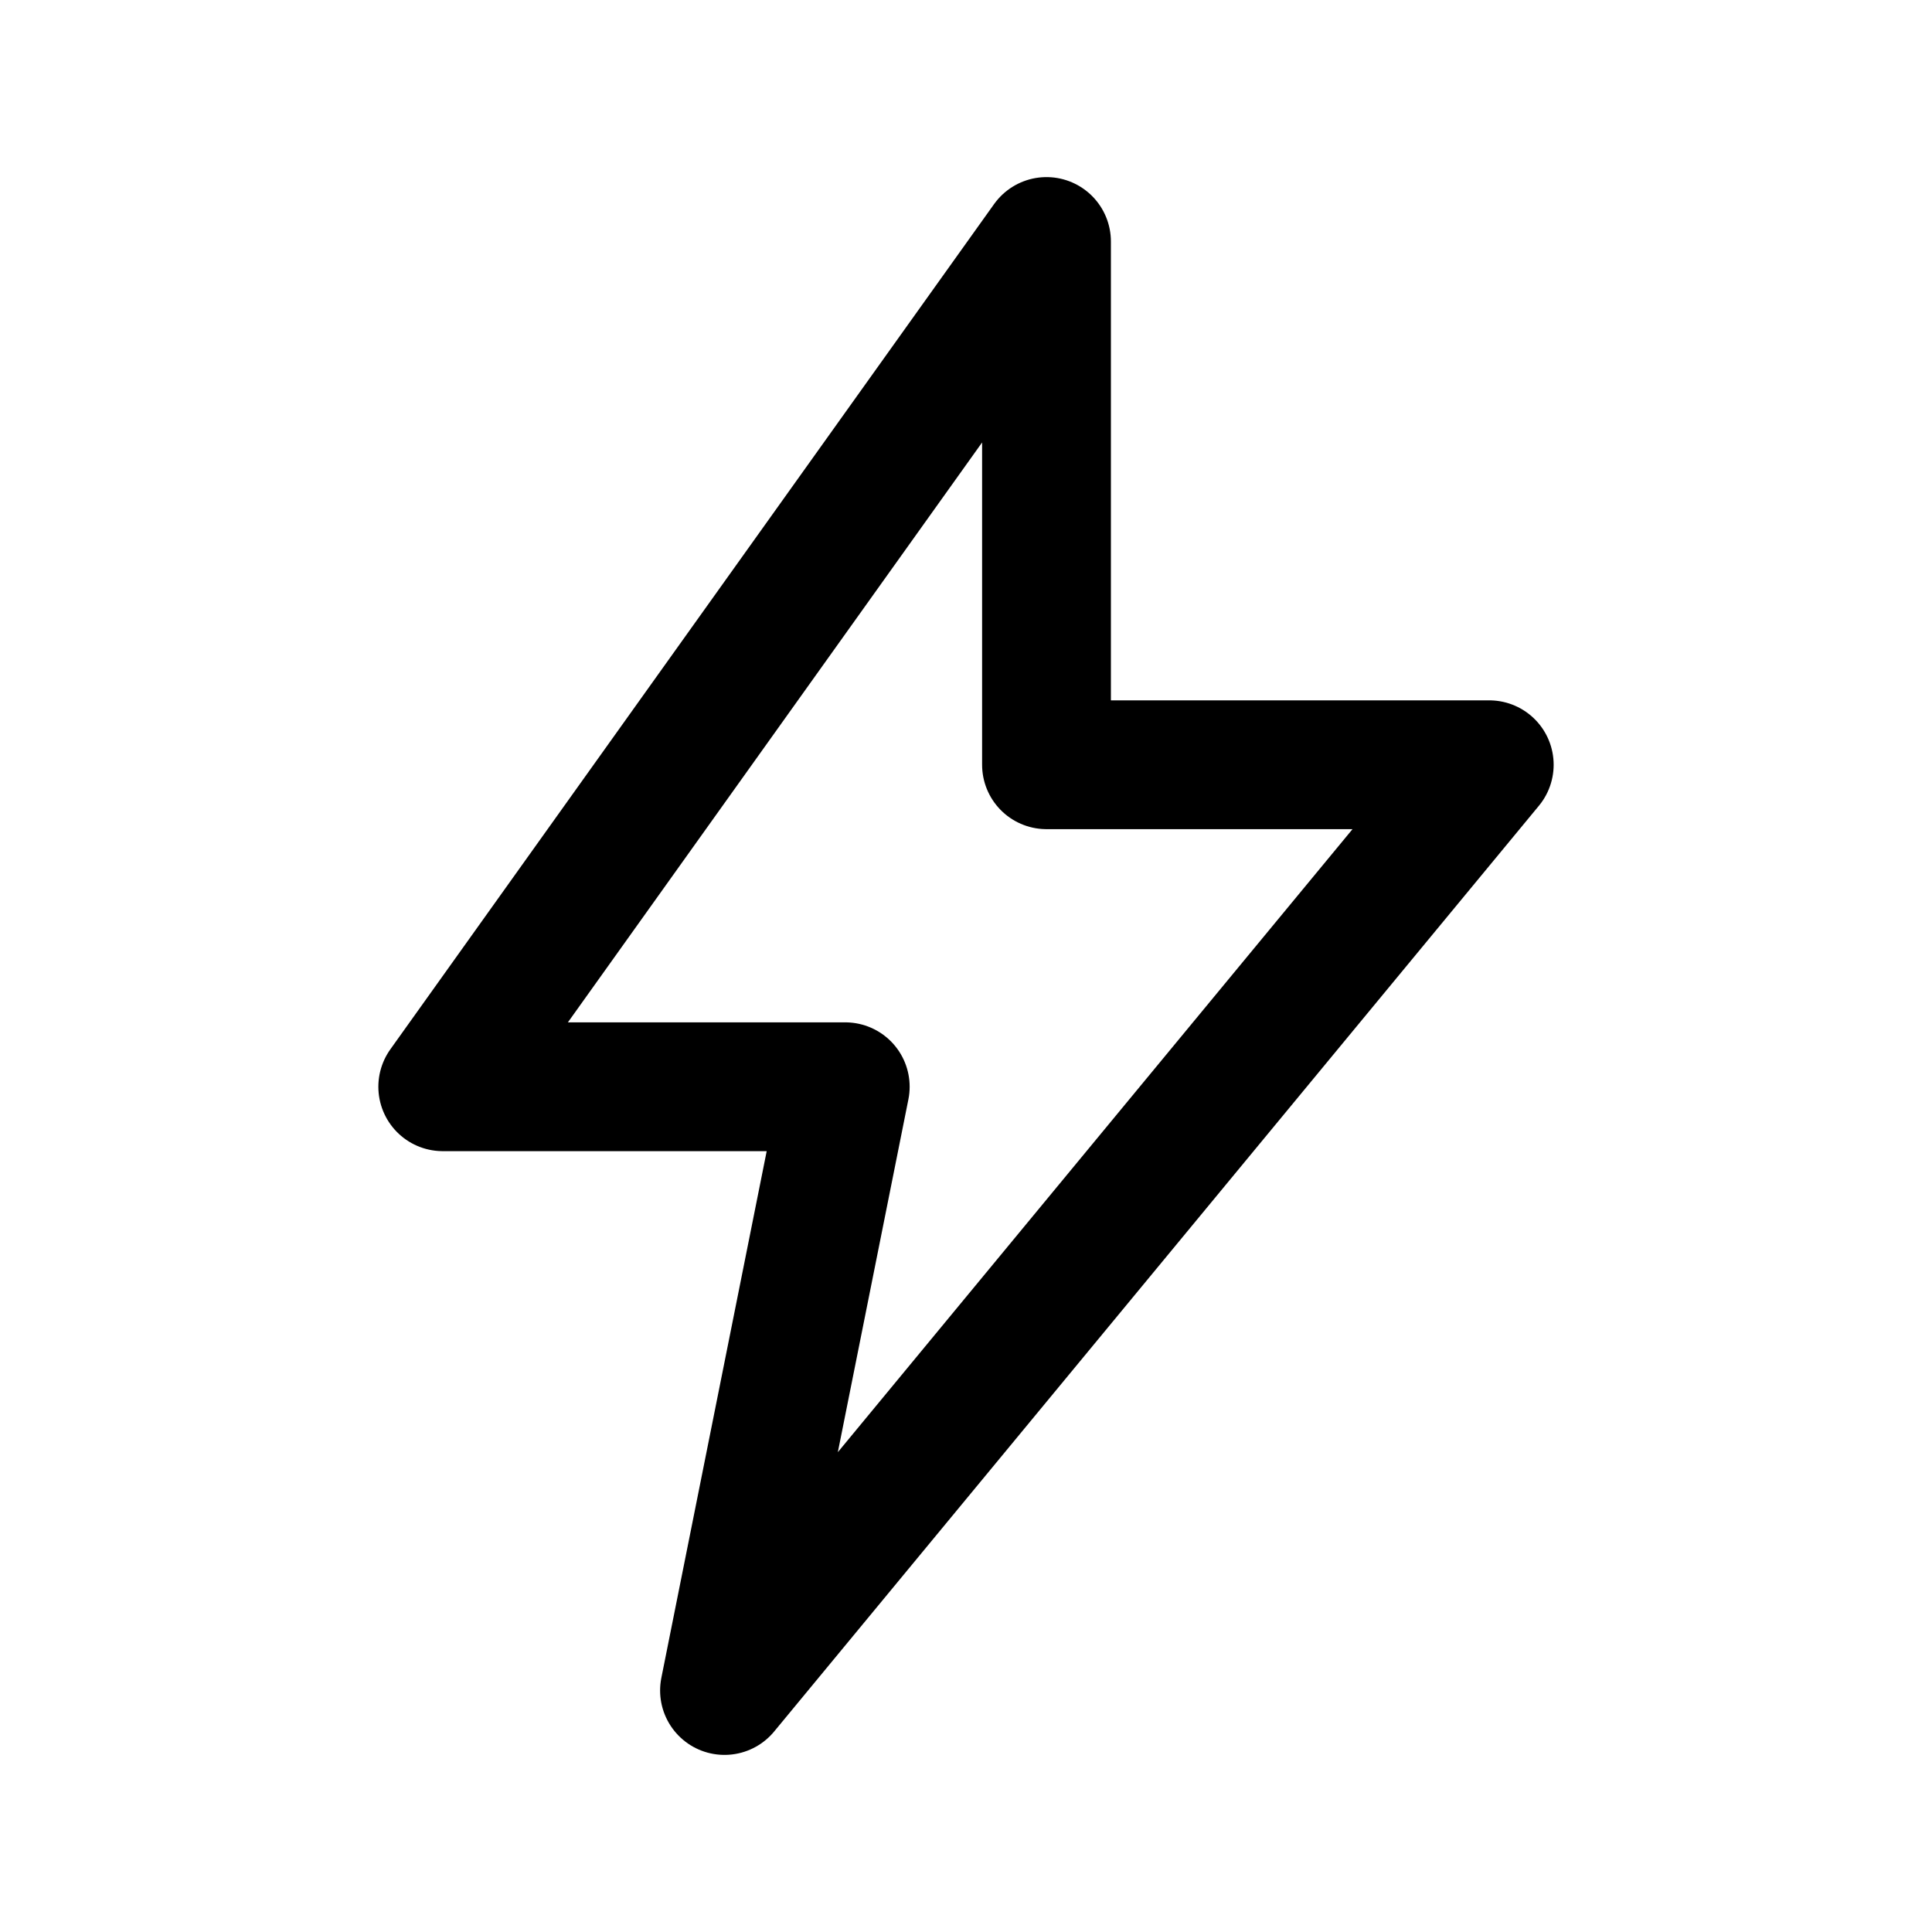
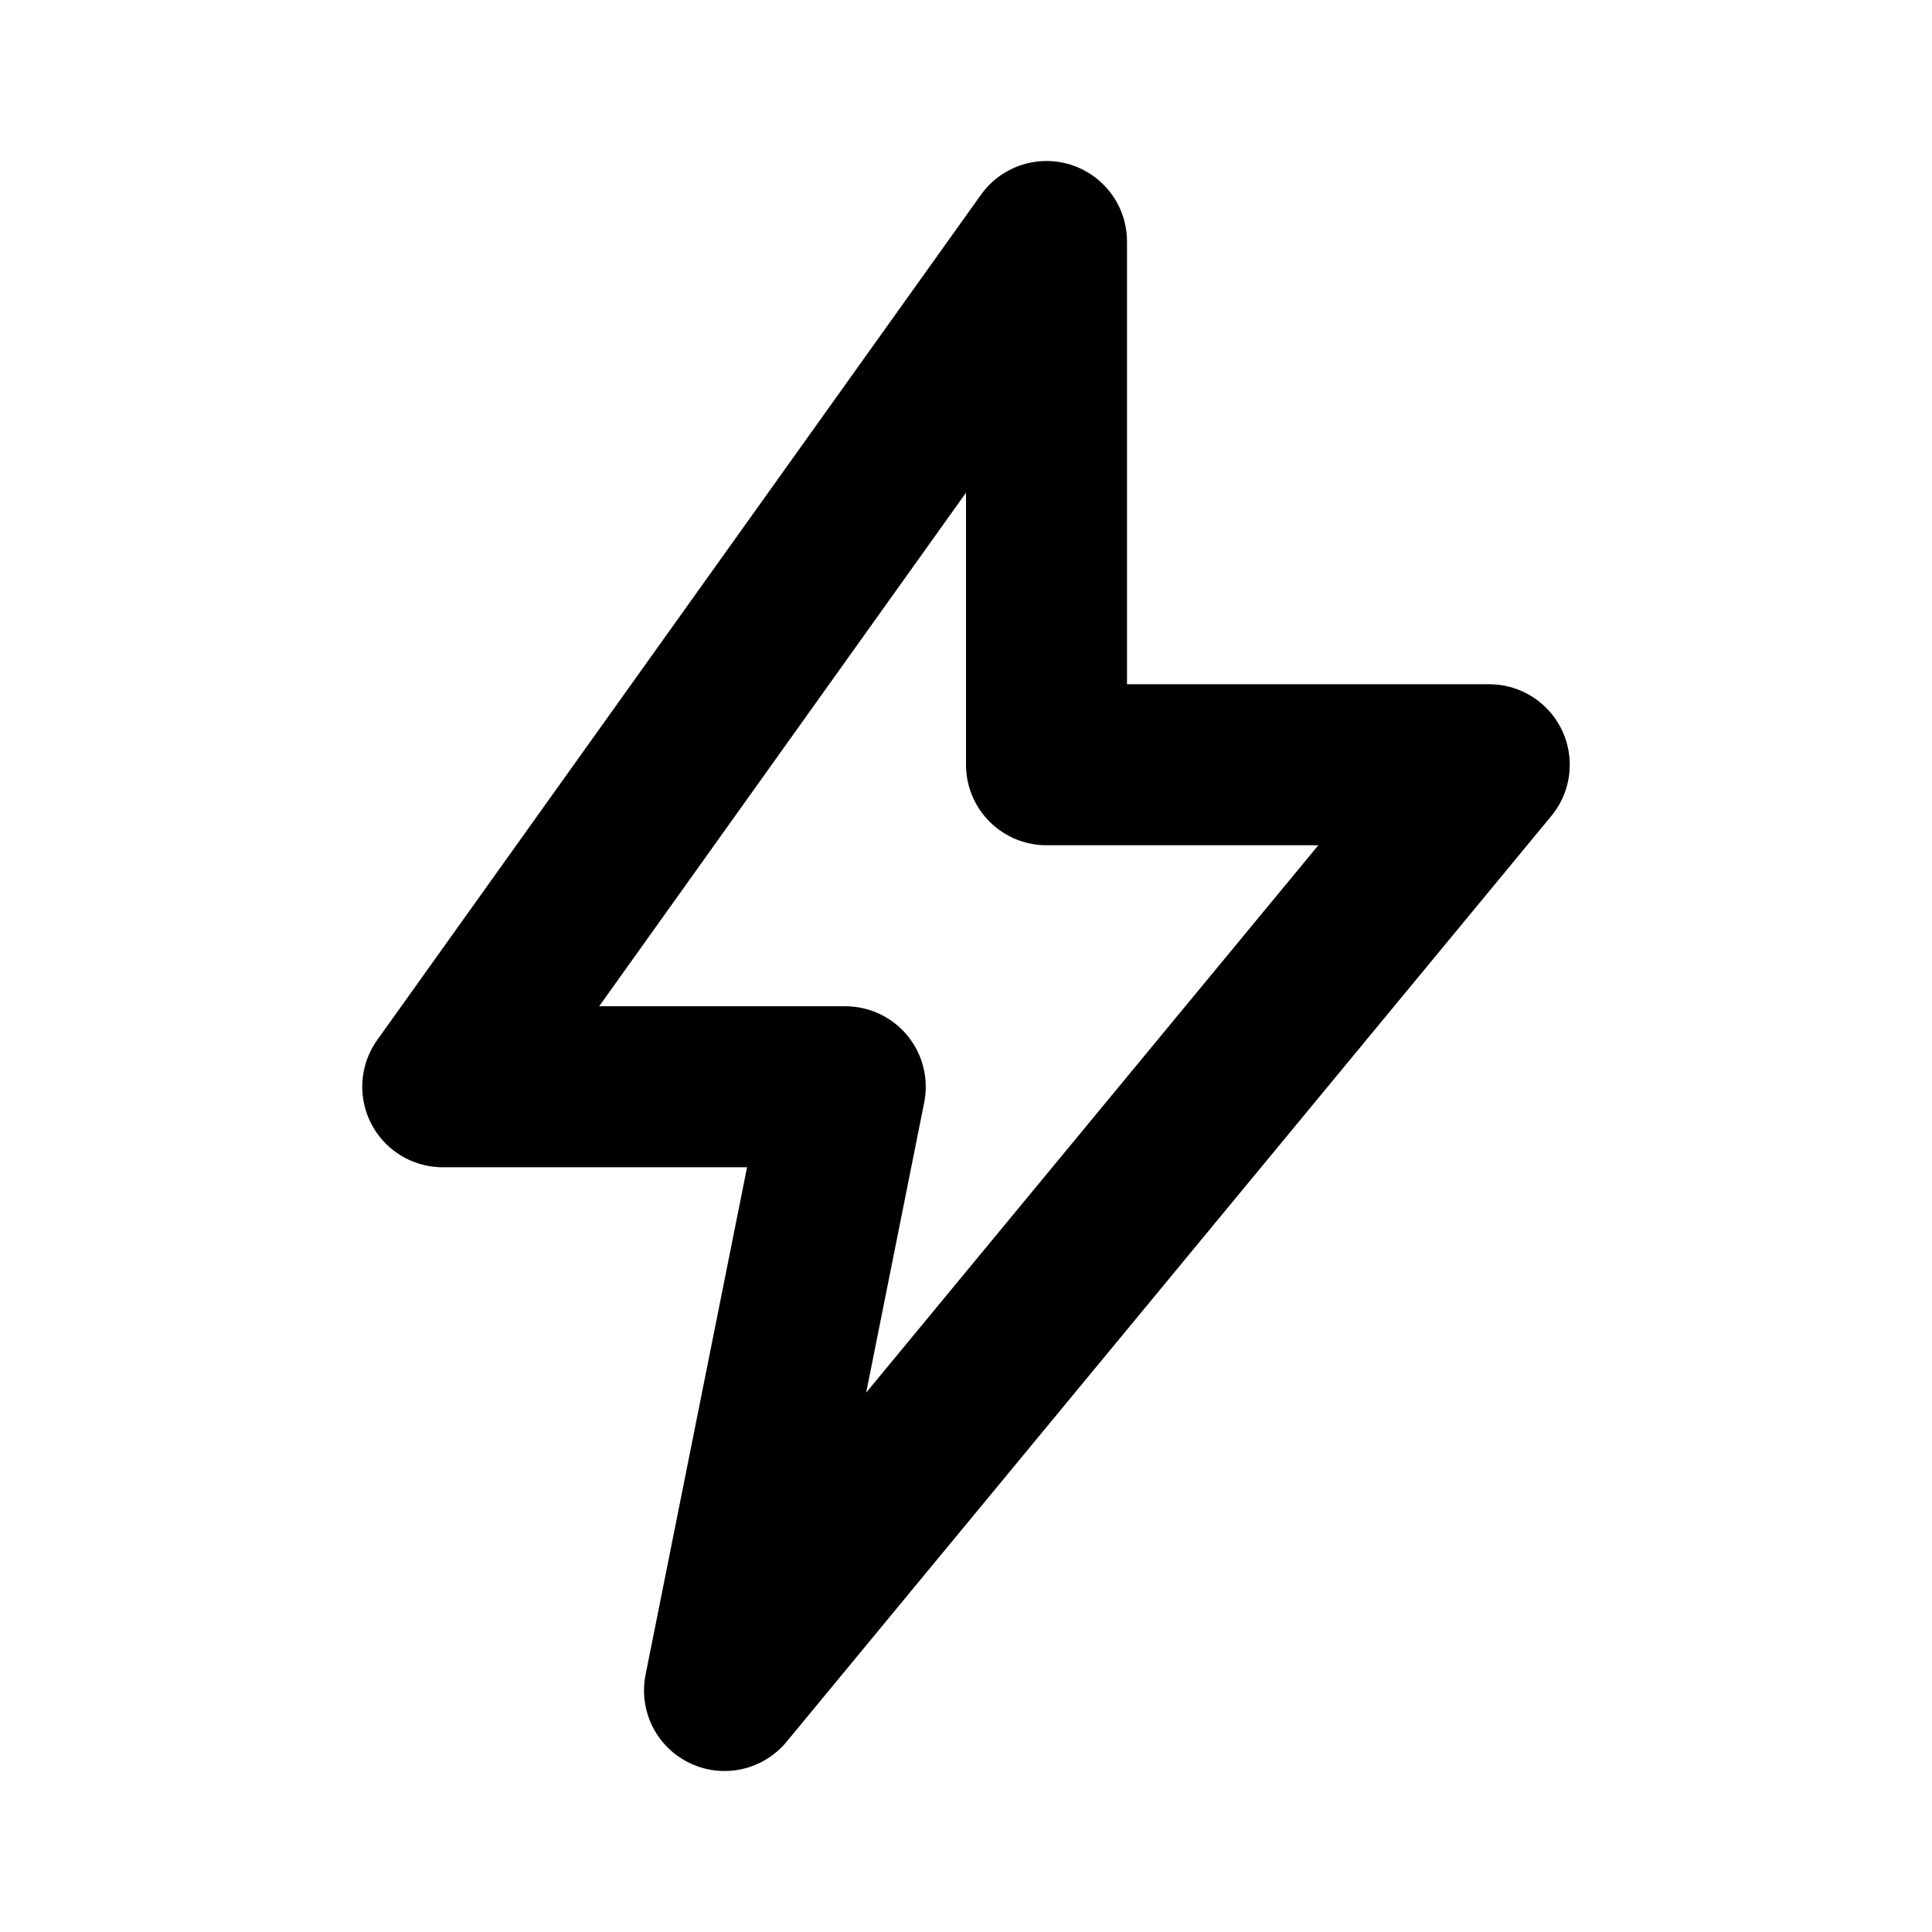
- <svg xmlns="http://www.w3.org/2000/svg" width="24" height="24" viewBox="0 0 24 24" fill="none" stroke="currentColor" stroke-width="1.6" stroke-linecap="round" stroke-linejoin="round">
+ <svg xmlns="http://www.w3.org/2000/svg" width="24" height="24" viewBox="0 0 24 24" fill="none" stroke="currentColor" stroke-width="2" stroke-linecap="round" stroke-linejoin="round">
  <path d="M13 3 L5.5 13.5 H10.5 L9 21 L18.5 9.5 H13 Z" />
</svg>
